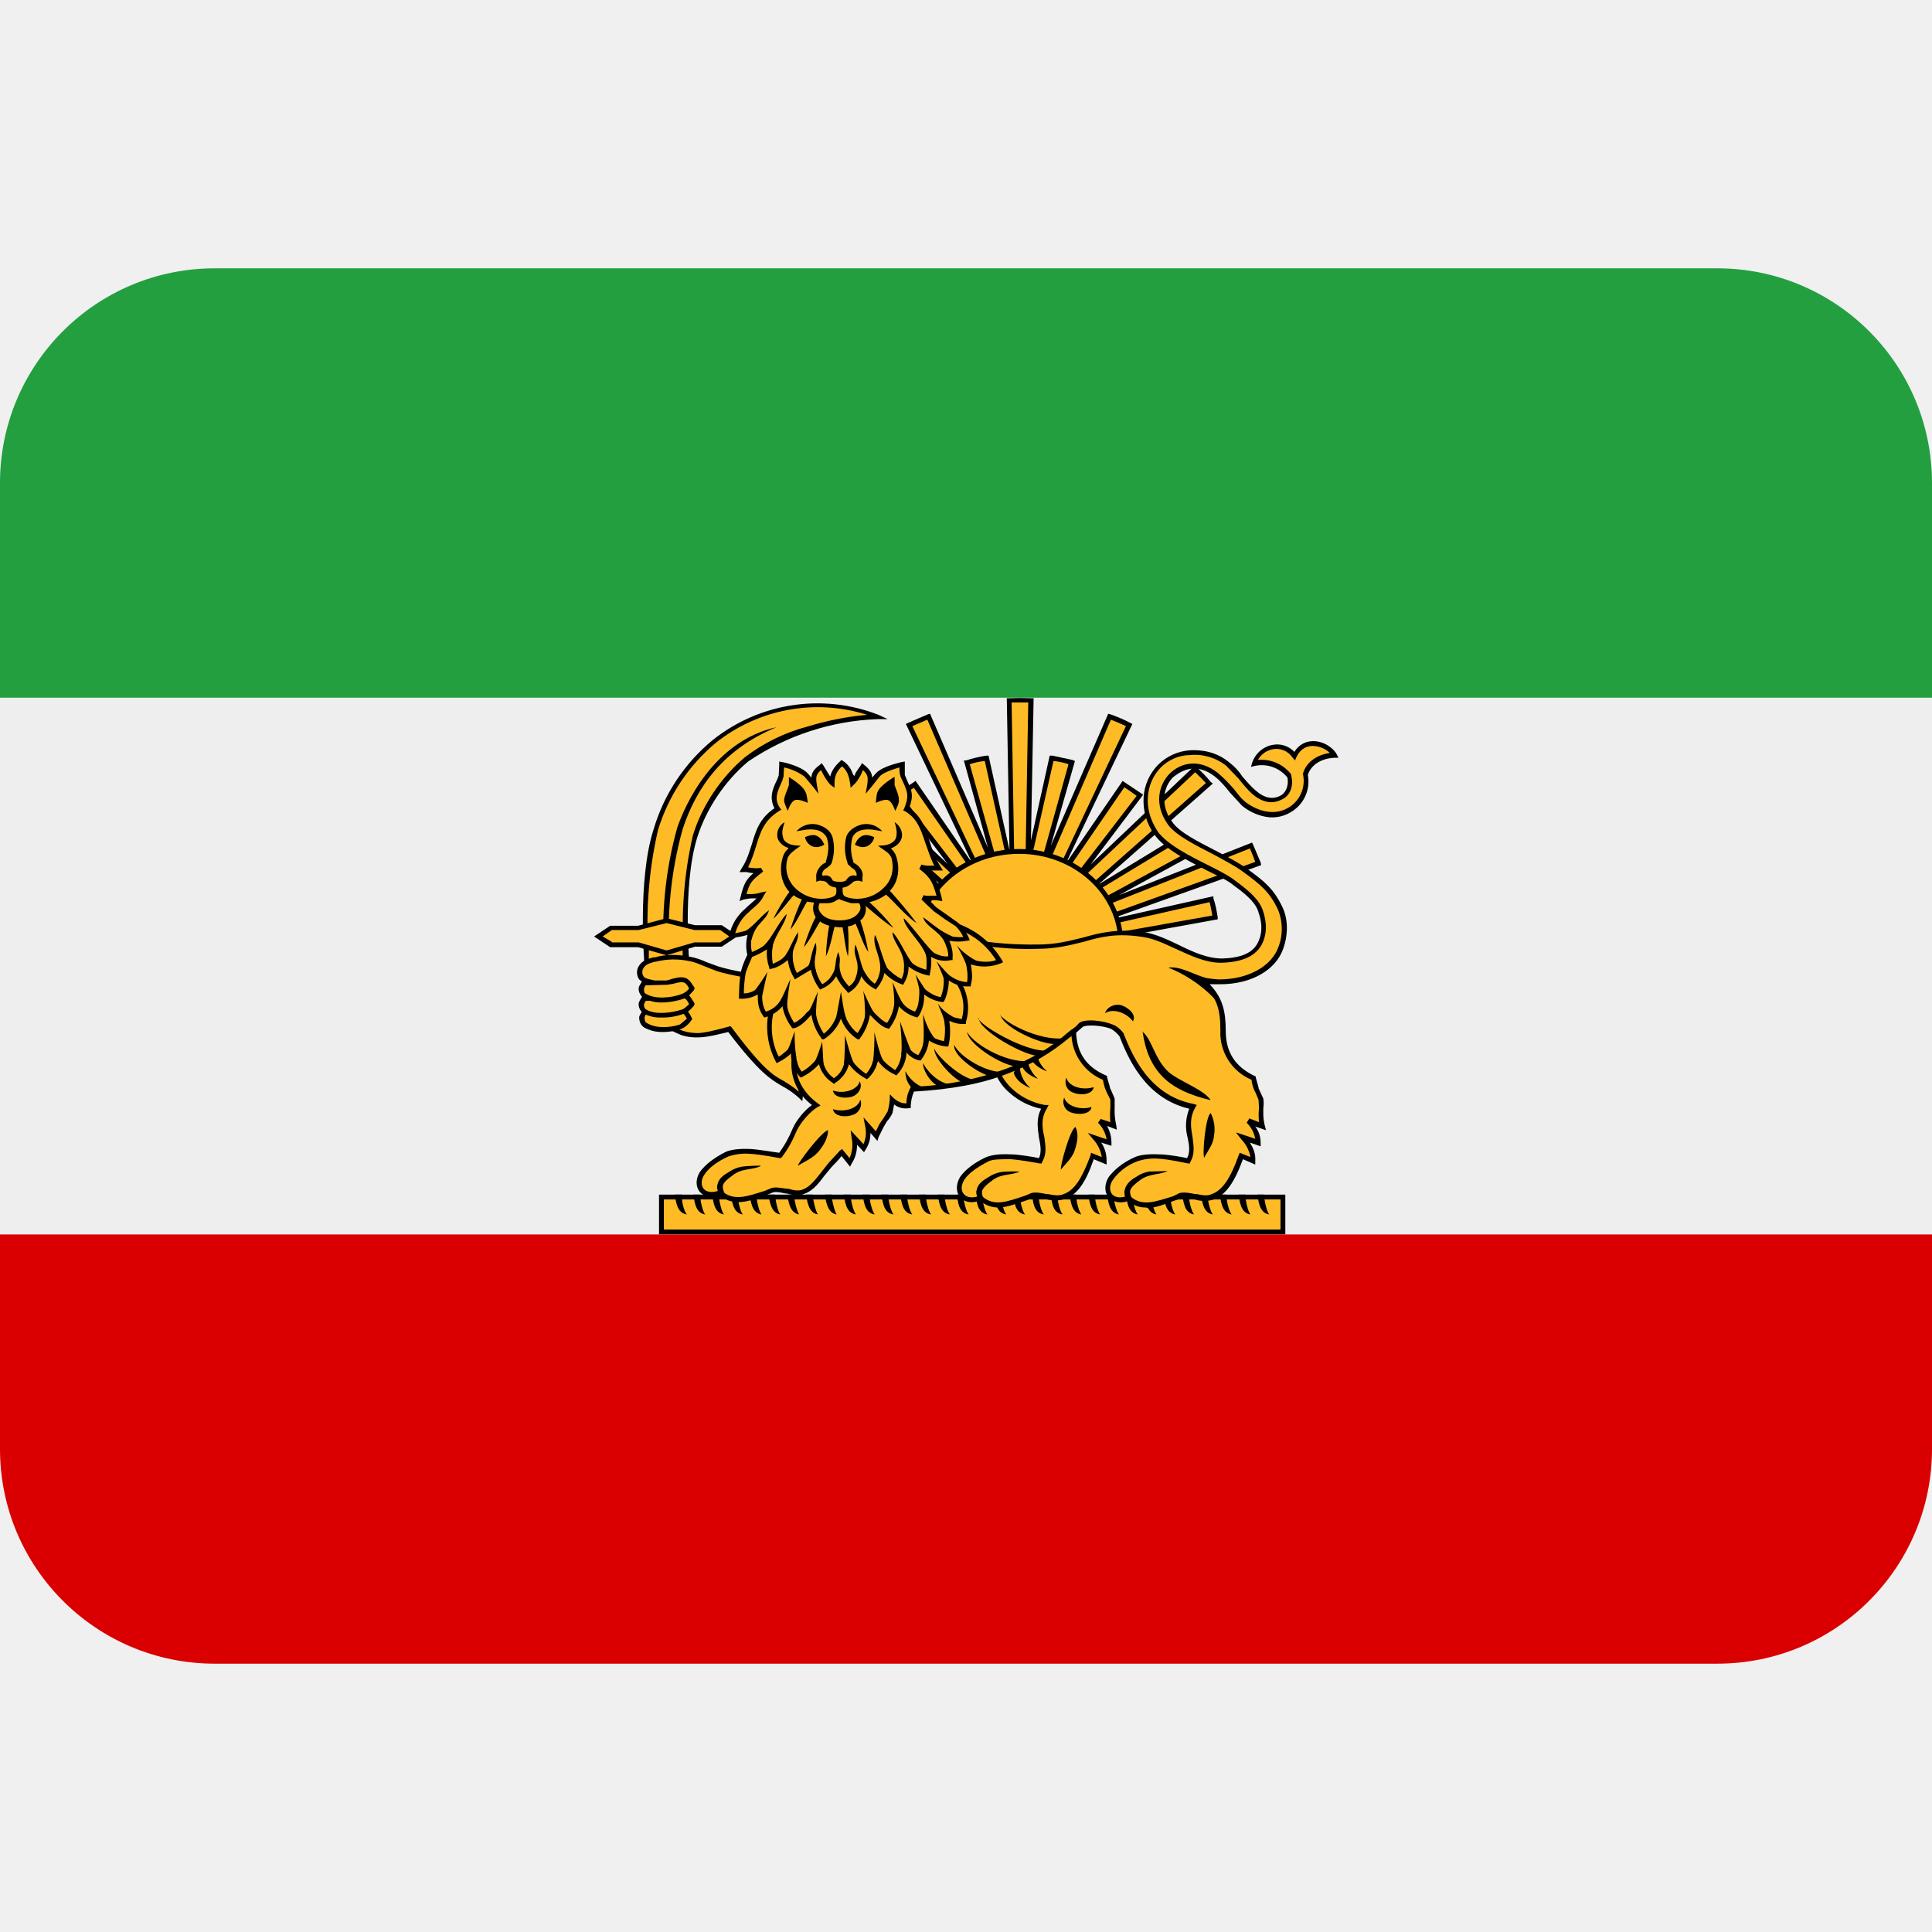
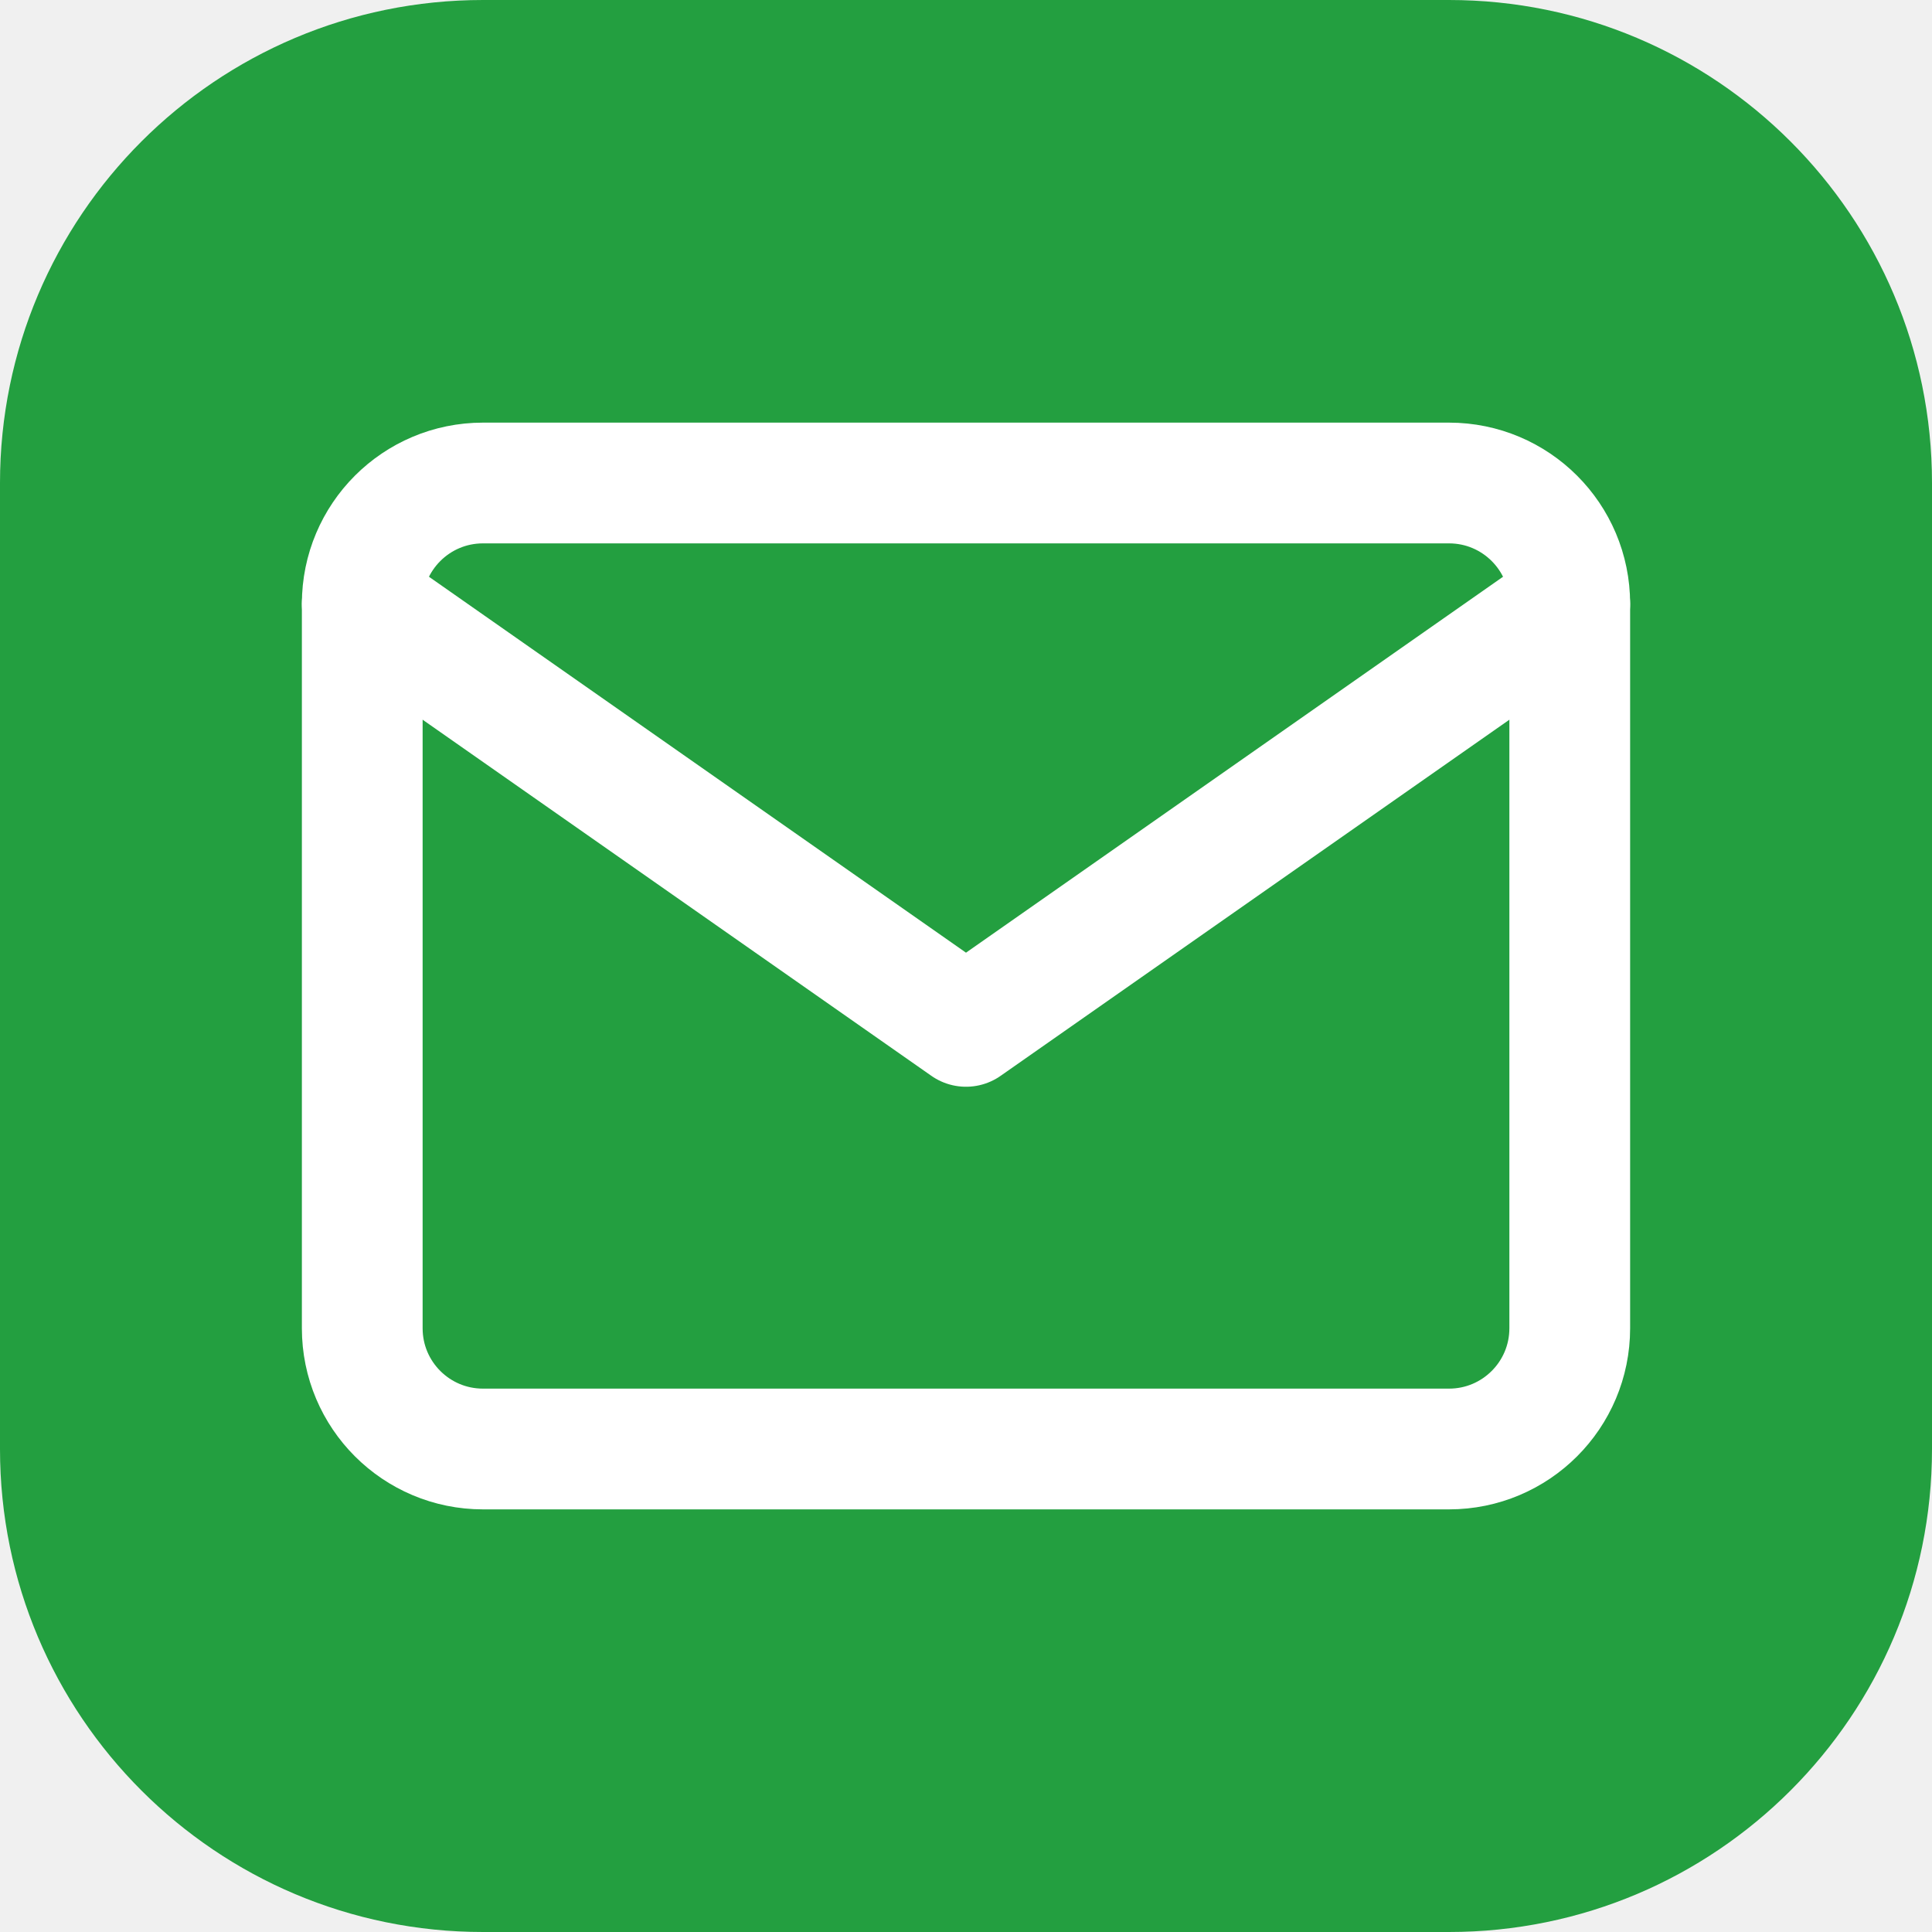
- <svg xmlns="http://www.w3.org/2000/svg" fill="none" viewBox="0 0 36 36">
-   <path fill="#DA0001" d="M0 27a4 4 0 0 0 4 4h28a4 4 0 0 0 4-4v-4H0v4Z" />
-   <path fill="#EEE" d="M0 13h36v10H0V13Z" />
-   <path fill="#239F40" d="M36 13V9a4 4 0 0 0-4-4H4a4 4 0 0 0-4 4v4h36Z" />
-   <path fill="#FFBB26" d="M12.05 17.98s-.14-1.56.17-2.52a3.4 3.4 0 0 1 1.09-1.65c.83-.7 2.13-.87 3.04-.46a4.6 4.6 0 0 0-2.44.8c-.44.36-.79.88-.96 1.43-.29.94-.14 2.44-.14 2.44l-.76-.04Z" />
-   <path fill="#000" d="m12.85 18.07-.84-.05V18c0-.02-.14-1.59.17-2.55a3.4 3.4 0 0 1 1.1-1.66 3.13 3.13 0 0 1 3.09-.47l.17.08h-.19a4.6 4.6 0 0 0-2.41.79c-.43.36-.78.88-.95 1.42-.28.91-.14 2.4-.14 2.42v.05Zm-.75-.13.66.04a7.44 7.44 0 0 1 .15-2.41c.17-.56.53-1.09.97-1.46a3.3 3.3 0 0 1 1.16-.57c.36-.11.75-.19 1.12-.22a3.05 3.05 0 0 0-2.82.52 3.4 3.4 0 0 0-1.08 1.63 7.75 7.75 0 0 0-.16 2.47Z" />
-   <path fill="#000" d="M12.62 15.42a7.1 7.1 0 0 0-.24 2.48h.1a7.18 7.18 0 0 1 .24-2.45c.26-.79.76-1.49 1.75-1.9-1.18.26-1.71 1.46-1.85 1.87Z" />
-   <path fill="#FFBB26" d="M12.05 17.4h.72V19h-.72v-1.6Z" />
-   <path fill="#000" d="M12.81 19.05h-.8v-1.7h.8v1.7Zm-.72-.1h.63v-1.51h-.63v1.52Z" />
-   <path fill="#FFBB26" d="M14.92 20.43c-.43-.4-.46-.1-1.33-1.26 0 0-.37.11-.57.12-.1 0-.2 0-.3-.04-.18-.06-.49-.26-.49-.26l-.08-.68s-.15-.03-.2-.1a.19.19 0 0 1 0-.2c.06-.08.15-.1.26-.13.2-.06.44-.06.65-.01.19.04.34.13.52.18.56.17 1.75.28 1.75.28l-.21 2.1Z" />
-   <path fill="#000" d="m14.95 20.52-.06-.06a1.54 1.54 0 0 0-.33-.23c-.2-.12-.41-.24-.99-1-.09.02-.38.1-.55.1a.93.93 0 0 1-.32-.04 2.75 2.75 0 0 1-.5-.27h-.01l-.08-.67c-.05-.02-.15-.05-.2-.1a.23.23 0 0 1 0-.26c.07-.1.16-.12.26-.15h.03c.2-.06.43-.06.67-.01.11.02.21.06.3.1l.22.08c.55.17 1.73.27 1.75.28h.04l-.23 2.23Zm-1.34-1.4.02.02c.58.78.78.9.97 1 .09.06.17.1.28.2l.2-1.97c-.22-.02-1.2-.12-1.71-.27l-.23-.09c-.1-.04-.18-.08-.29-.1a1.37 1.37 0 0 0-.63.01h-.02c-.1.03-.17.05-.21.12a.14.14 0 0 0 0 .15c.02.04.11.06.17.07l.03.01v.03l.08.66c.07.04.31.2.46.25.09.03.19.04.29.04.18-.01.55-.12.56-.12l.03-.01Z" />
-   <path fill="#FFBB26" d="M12 18.86h.43c.1-.02.19-.07.3-.03.06.03.12.15.12.15s-.1.12-.17.15c-.2.07-.47.08-.65-.02-.05-.03-.07-.1-.07-.15 0-.03.05-.1.05-.1Z" />
-   <path fill="#000" d="M12.35 19.23a.68.68 0 0 1-.34-.08c-.07-.04-.1-.12-.1-.19 0-.04.05-.1.06-.12l.01-.02h.03l.42-.01.09-.02a.35.35 0 0 1 .22 0c.08.03.14.15.15.18l.01.02-.02.02c0 .02-.1.13-.18.16a.99.99 0 0 1-.35.06Zm-.32-.32a.18.18 0 0 0-.02.05c0 .04.01.09.04.1.17.11.44.09.62.03l.13-.11c-.03-.05-.06-.1-.09-.1-.06-.03-.11-.02-.17 0l-.1.02h-.4Z" />
-   <path fill="#FFBB26" d="M12 18.6h.42c.1-.01.24-.09.35-.05.07.03.12.16.12.16s-.1.12-.16.14c-.2.07-.53.1-.71 0-.05-.03-.07-.09-.07-.14 0-.04.05-.1.05-.1Z" />
-   <path fill="#000" d="M12.33 18.96a.66.66 0 0 1-.33-.07.21.21 0 0 1-.1-.18c0-.05.05-.11.06-.13l.01-.02h.45l.1-.03c.09-.02.18-.05.27-.02.07.03.13.16.15.18v.03l-.01.02c-.01.01-.1.13-.19.15a1.1 1.1 0 0 1-.41.07Zm-.3-.3a.18.18 0 0 0-.03.05c0 .03 0 .08.04.1.16.1.46.07.67 0 .04-.01.1-.07.13-.1-.02-.05-.06-.1-.09-.11-.05-.03-.13 0-.2.01l-.12.03-.4.01Z" />
-   <path fill="#FFBB26" d="m12 18.32.42-.01c.1-.01.24-.08.35-.04.07.02.12.15.12.15s-.1.12-.16.15c-.2.07-.53.1-.71 0-.05-.03-.07-.1-.07-.15 0-.04.05-.1.05-.1Z" />
-   <path fill="#000" d="M12.33 18.68a.66.66 0 0 1-.33-.08.21.21 0 0 1-.1-.18c0-.05.05-.1.06-.13l.01-.02h.45a.7.7 0 0 0 .1-.03c.09-.02.18-.05.27-.01.07.03.13.15.15.17v.03l-.01.02c-.01.01-.1.13-.19.16-.12.04-.27.07-.41.07Zm-.3-.32a.18.18 0 0 0-.03.06c0 .04 0 .09.04.1.16.1.46.08.67 0a.3.3 0 0 0 .13-.1c-.02-.05-.06-.1-.09-.11-.05-.02-.13 0-.2.02l-.12.02-.4.01Z" />
-   <path fill="#FFBB26" d="M12.95 17.6h.48l.23-.15-.23-.16h-.48l-.53-.13-.53.13h-.5l-.24.16.23.15h.51l.53.15.53-.15Z" />
-   <path fill="#000" d="m12.42 17.8-.53-.15h-.52l-.3-.2.3-.2h.52l.53-.14.53.13h.5l.3.2-.3.2h-.5l-.53.16Zm-1.02-.24h.5l.52.15.52-.15h.48l.17-.11-.17-.12h-.48l-.52-.13-.52.13h-.5l-.17.12.17.1Z" />
-   <path fill="#FFBB26" d="M18.99 13.04h-.18l.05 3.24-.48-2.15-.37.07.62 2.2-1.33-3.05-.36.16 1.46 3.07-1.35-1.97-.31.2 1.3 1.7-2.32-2.18c-.1.08-.19.17-.27.27l2.47 2.18-1.96-1.19-.2.3 2.34 1.26.09-.14.04.04.19-.18.1-.06.2-.07.18-.04h.18l.18.04.2.08.1.05.2.18.04-.04.06.1-.04.02.1.23.05.21 2.67-.48a3.32 3.32 0 0 0-.07-.33l-2.61.59 3.48-1.26a4.19 4.19 0 0 0-.13-.34L20.19 17l2.02-1.1a2.6 2.6 0 0 0-.2-.3l-1.95 1.19 2.47-2.18c-.08-.1-.17-.18-.27-.27l-2.31 2.18 1.3-1.7-.32-.2-1.22 1.78-.03-.02 1.36-2.86-.36-.15-1.25 2.88-.02-.01.56-2.02a3.84 3.84 0 0 0-.37-.08l-.45 1.97.06-3.05H19Z" />
-   <path fill="#000" d="m19.94 17.62-.06-.21-.62.14.6-.22-.07-.14-.27.1.26-.13-.02-.05-.07-.06-.03.02.03-.02-.15-.14-.07-.05-.2-.07-.2-.05h-.16l-.13.04.07.24-.1-.24-.04.01-.13.05.1.23-.14-.21h-.02l-.07.05-.15.14.03.03-.04-.03-.06.06-.03-.03-.09.13-2.4-1.31.02-.04.2-.3.02-.03 1.57.95-2.13-1.88.03-.03.27-.28.03-.02 1.94 1.83-.98-1.3.03-.02.31-.2.04-.03 1.06 1.54-1.24-2.6.04-.02.37-.16.04-.01 1.08 2.5-.45-1.63H18c.12-.04.25-.07.38-.09h.04l.39 1.76-.05-2.83h.05a4.9 4.9 0 0 1 .4 0h.05l-.05 2.65.35-1.58h.05l.37.08.05.02-.45 1.58 1.07-2.46.04.01c.14.05.26.1.37.16l.04.02-1.24 2.6 1.06-1.54.04.03.3.2.04.03-.98 1.3 1.94-1.84.04.03c.09.08.18.17.26.27l.04.03-2.13 1.88 1.56-.95.03.03.2.3.02.04-1.43.78 2.48-.98.02.04.14.33.01.05-2.85 1.02 1.96-.44v.04c.04.11.06.23.08.35v.04l-2.75.5Zm.03-.23.03.13 2.59-.46a3.5 3.5 0 0 0-.05-.25l-2.57.58Zm-.1-.23.07.14 3.45-1.24a4.14 4.14 0 0 0-.1-.25l-3.36 1.33-.05.02Zm-.08-.08-.03.03.04-.02-.01-.01Zm.04-.1.07.11 2.25-1.22-.14-.22-2.18 1.32Zm-4-1.12 2.25 1.23.08-.12-2.19-1.32-.14.21Zm2.35 1.08.05.04.12-.11-2.63-2.48a4.5 4.5 0 0 0-.2.2l2.66 2.35Zm1.45-.07.13.11.05-.04 2.66-2.35a4.6 4.6 0 0 0-.2-.2l-2.64 2.48Zm-.2-.14.16.1.03.03 1.56-2.03a3.7 3.7 0 0 0-.23-.16l-1.22 1.78-.1-.06 1.35-2.86a4.8 4.8 0 0 0-.28-.12l-1.25 2.89-.1-.05.56-2.01a1.27 1.27 0 0 0-.28-.06l-.53 2.35.06-3.44h-.31l.06 3.56h.17l.14.03.2.07v-.02Zm-2.63-1.9 1.56 2.03.03-.03.1-.05-1.46-2.1-.23.14Zm1.76 1.9v.02l.14-.05-1.42-3.29-.28.12 1.53 3.22.03-.02Zm.2-.06v.02l.13-.04h.01l-.55-2.47c-.1.01-.19.03-.28.06l.68 2.44h.02Z" />
-   <path fill="#FFBB26" d="M18.99 15.86c-1.05 0-1.9.77-1.9 1.73s.85 1.74 1.9 1.74c1.04 0 1.9-.78 1.9-1.74s-.86-1.73-1.9-1.73Z" />
-   <path fill="#000" d="M18.99 19.37c-1.07 0-1.95-.8-1.95-1.78s.87-1.77 1.95-1.77c1.07 0 1.94.8 1.94 1.77 0 .98-.87 1.78-1.94 1.78Zm0-3.46c-1.03 0-1.86.76-1.86 1.68 0 .93.83 1.7 1.86 1.7 1.02 0 1.85-.77 1.85-1.7 0-.93-.83-1.68-1.85-1.68Z" />
-   <path fill="#FFBB26" d="M12.33 22.96H23.9v-.66H12.33v.66Z" />
-   <path fill="#000" d="M23.95 23H12.28v-.74h11.67V23Zm-11.58-.09h11.49v-.56H12.37v.56Z" />
-   <path fill="#000" d="M12.7 22.25c0 .12.04.32.1.38-.2-.03-.2-.26-.23-.37h.12Zm.34 0c.01.12.05.32.1.38-.19-.03-.2-.26-.22-.37h.12Zm.35 0c.01.12.05.32.1.38-.19-.03-.2-.26-.22-.37h.12Zm.35 0c.01.12.05.32.1.38-.19-.03-.2-.26-.22-.37h.12Zm.35 0c.01.12.05.32.1.38-.19-.03-.2-.26-.22-.37h.12Zm.35 0c.01.12.05.32.1.38-.18-.03-.2-.26-.22-.37h.12Zm.35 0c.01.12.06.32.1.38-.18-.03-.2-.26-.22-.37h.12Zm.35 0c.01.12.06.32.1.38-.18-.03-.2-.26-.22-.37h.12Zm.35 0c.01.12.06.32.1.38-.18-.03-.2-.26-.22-.37h.13Zm.36 0c0 .12.05.32.1.38-.2-.03-.2-.26-.23-.37h.13Zm.35 0c0 .12.05.32.1.38-.2-.03-.2-.26-.23-.37h.13Zm.35 0c0 .12.05.32.1.38-.2-.03-.2-.26-.23-.37h.13Zm.35 0c0 .12.05.32.1.38-.2-.03-.2-.26-.23-.37h.13Zm.35 0c0 .12.05.32.1.38-.2-.03-.2-.26-.23-.37h.13Zm.35 0c0 .12.05.32.1.38-.2-.03-.2-.26-.23-.37h.13Zm.35 0c0 .12.05.32.1.38-.2-.03-.2-.26-.22-.37h.12Zm.35 0c0 .12.05.32.1.38-.2-.03-.2-.26-.22-.37h.12Zm.35 0c0 .12.05.32.1.38-.2-.03-.2-.26-.22-.37h.12Zm.35 0c0 .12.05.32.1.38-.2-.03-.2-.26-.22-.37H19Zm.35 0c0 .12.05.32.1.38-.2-.03-.2-.26-.22-.37h.12Zm.35 0c0 .12.05.32.1.38-.2-.03-.2-.26-.22-.37h.12Zm.35 0c0 .12.05.32.1.38-.19-.03-.2-.26-.22-.37h.12Zm.35 0c0 .12.05.32.1.38-.19-.03-.2-.26-.22-.37h.12Zm.35 0c0 .12.05.32.1.38-.19-.03-.2-.26-.22-.37h.12Zm.35 0c0 .12.05.32.1.38-.19-.03-.2-.26-.22-.37h.12Zm.35 0c0 .12.05.32.1.38-.19-.03-.2-.26-.22-.37h.12Zm.35 0c0 .12.05.32.1.38-.19-.03-.2-.26-.22-.37h.12Zm.35 0c0 .12.05.32.1.38-.19-.03-.2-.26-.22-.37h.12Zm.35 0c0 .12.05.32.1.38-.19-.03-.2-.26-.22-.37h.12Zm.35 0c0 .12.05.32.1.38-.19-.03-.2-.26-.22-.37h.12Zm.35 0c.01.12.05.32.1.38-.19-.03-.2-.26-.22-.37h.12Zm.35 0c.01.12.05.32.1.38-.19-.03-.2-.26-.22-.37h.12Z" />
-   <path fill="#FFBB26" d="M19.47 20.63c-.23.37.08.71-.09 1 0 0-.36-.07-.55-.07a1.02 1.02 0 0 0-.43.04c-.2.1-.37.22-.46.36-.17.25.03.49.33.36.27.25.58.1.96-.04.08-.03.2 0 .3.02.1.02.2.04.3 0 .23-.09.38-.35.53-.76l.22.1a.64.64 0 0 0-.18-.44l.27.09c0-.18-.09-.3-.17-.4l.25.1s-.02-.1-.02-.23c0-.1.01-.22 0-.28-.03-.1-.07-.14-.1-.21l-.04-.18c-.77-.34-.6-1.14-.47-1.48l-1.47 1.02c-.3.19.12.88.82 1Z" />
-   <path fill="#000" d="M18.6 22.5a.5.5 0 0 1-.34-.13c-.15.06-.29.03-.37-.06-.08-.1-.08-.24 0-.38.1-.14.27-.27.49-.37.1-.04.24-.06.45-.05.16 0 .44.05.53.07.05-.11.03-.24 0-.38-.02-.16-.06-.35.04-.54a1.27 1.27 0 0 1-.58-.29.9.9 0 0 1-.3-.46c-.03-.14.01-.26.11-.32l1.6-1.1-.06.14c-.04.09-.15.39-.11.71.04.33.22.56.55.7l.02.01v.03l.05.17c0 .03.02.05.03.08l.06.14v.17a1.2 1.2 0 0 0 .03.33l.01.08-.18-.07c.04.08.08.18.08.31v.06l-.19-.06c.06.09.1.2.1.34v.07l-.24-.1c-.15.44-.31.66-.53.74a.6.6 0 0 1-.37 0c-.08-.02-.17-.04-.23-.02a9.6 9.6 0 0 0-.13.05c-.19.06-.36.13-.52.13Zm-.32-.23.02.02c.22.2.47.1.8-.01a29 29 0 0 1 .12-.05c.08-.02.19 0 .28.02h.03c.1.02.2.04.29 0 .2-.07.34-.29.5-.72l.01-.05.2.08a.63.63 0 0 0-.16-.33l-.1-.12.35.12a.57.57 0 0 0-.16-.31l.05-.07.18.06a1.4 1.4 0 0 1 0-.27v-.15l-.06-.12-.04-.09a1.67 1.67 0 0 1-.04-.16.95.95 0 0 1-.58-.77 1.5 1.5 0 0 1 .07-.62l-1.36.93c-.09.06-.08.16-.07.23.06.28.4.62.86.7h.07l-.03.06c-.12.19-.09.37-.05.54.02.15.05.31-.04.46l-.01.03h-.03s-.37-.07-.55-.08c-.2 0-.33 0-.41.04-.2.1-.37.22-.45.34-.06.1-.07.2-.01.27.06.07.17.08.3.03l.02-.01Z" />
-   <path fill="#000" d="M19.5 19.96c-.1-.04-.26-.12-.3-.27l.12-.24c-.05.27.12.46.18.5Zm-.17.14c-.1-.04-.26-.12-.3-.27l.12-.24c-.05.27.13.46.18.5Zm-.14.17c-.1-.04-.26-.13-.3-.28l.12-.23c-.05.26.12.46.18.5ZM19 21.83s-.22-.01-.35.01a.6.6 0 0 0-.24.1c-.09.05-.19.12-.21.23-.02.05 0 .1.01.14l.02.07.1-.04-.02-.05a.21.21 0 0 1-.01-.1c.02-.06.1-.13.17-.18.18-.15.36-.1.53-.18Zm.77-.04c.08-.1.22-.22.26-.37.05-.15.07-.3.01-.42-.1.04-.3.76-.27.8Zm.57-1.16c-.03.15-.27.14-.38.1a.21.21 0 0 1-.13-.28c.04.16.3.24.5.18Zm.04-.37c-.03.15-.27.15-.38.1a.21.21 0 0 1-.13-.28c.04.17.3.24.5.18Z" />
-   <path fill="#FFBB26" d="M24.02 14.46c.05.2-.04.35-.16.4-.18.09-.34.03-.49-.1-.2-.16-.32-.38-.5-.52a.99.99 0 0 0-.7-.22.88.88 0 0 0-.57.25c-.3.3-.37.82-.06 1.25.28.4 1.15.7 1.47.94.3.22.43.36.48.52a.8.8 0 0 1 0 .57c-.11.24-.36.34-.74.35-.5 0-.96-.41-1.44-.48-.9-.14-1.15.21-1.98.22-1.65.02-2.33-.48-2.33-.48l-1.79 2.07c-.54.2-.57.96 0 1.37-.16.09-.32.29-.4.45-.09.2-.16.33-.27.48 0 0-.37-.06-.55-.07-.13 0-.33 0-.44.05-.2.09-.37.21-.46.35-.17.26.03.5.33.37.27.24.58.09.97-.05a.6.6 0 0 1 .29.03c.1.02.21.03.3 0 .23-.1.33-.33.49-.5l.22-.23.14.18c.1-.15.1-.3.08-.46l.19.2c.1-.15.09-.3.06-.43l.18.2s.02-.09.1-.2c.04-.08.13-.19.14-.25.03-.1.04-.23.04-.23.1.1.18.14.3.12.03-.18.04-.24.09-.31a5.73 5.73 0 0 0 1.77-.34c.4-.16.78-.37 1.12-.65.08-.08.16-.12.24-.2.08-.08.41-.04.58.02a.6.6 0 0 1 .18.16c.14.34.46 1.16 1.33 1.34-.22.37.09.71-.08 1 0 0-.36-.07-.55-.07-.13-.01-.32 0-.43.04-.2.1-.38.22-.47.36-.16.25.04.5.33.37.27.24.58.08.97-.05.08-.03.2 0 .29.02.1.02.21.04.31 0 .23-.09.38-.34.53-.76l.22.1a.64.64 0 0 0-.18-.44l.27.1a.6.6 0 0 0-.18-.41l.26.1-.03-.23c0-.1.02-.22 0-.28-.03-.1-.07-.14-.1-.21a1.67 1.67 0 0 1-.03-.18.9.9 0 0 1-.57-.88c0-.42-.08-.66-.37-.91.1-.02.2 0 .3 0 .55 0 1-.26 1.14-.64.1-.25.1-.54-.02-.76a1.78 1.78 0 0 0-.64-.68c-.36-.27-1.19-.57-1.4-.88-.25-.34-.18-.68.02-.88.2-.2.5-.29.85-.02.2.16.33.4.5.53.2.17.54.3.83.13.31-.18.35-.44.32-.67.05-.18.23-.34.54-.36-.1-.18-.55-.37-.74.02-.23-.31-.67-.16-.76.14.24-.05.49.02.66.24Z" />
-   <path fill="#000" d="M21.36 22.5a.5.5 0 0 1-.34-.12c-.14.05-.28.02-.36-.07-.09-.1-.08-.25 0-.38.1-.13.26-.27.49-.37.09-.04.24-.06.45-.05.16 0 .43.05.52.07.06-.11.04-.24.01-.38a.85.85 0 0 1 .03-.54c-.85-.2-1.16-1-1.3-1.35a.54.54 0 0 0-.16-.14c-.18-.07-.48-.08-.53-.03l-.15.13-.1.07c-.32.27-.7.5-1.13.66-.5.2-1.08.3-1.76.34a.76.76 0 0 0-.06.27v.04h-.04a.35.35 0 0 1-.27-.07l-.03.16c-.02.04-.05.1-.1.15l-.06.1-.1.2-.02.07-.13-.15c0 .1-.02.2-.09.31l-.03.05-.13-.14c0 .1-.02.23-.1.35l-.03.06-.16-.2c-.04.06-.13.15-.18.2l-.14.17c-.1.13-.2.27-.36.33-.1.05-.23.03-.33 0h-.03c-.09-.02-.18-.04-.24-.02l-.12.05c-.33.12-.62.22-.87 0-.15.06-.29.03-.37-.06-.08-.1-.08-.24 0-.37.1-.14.27-.27.49-.38.1-.04.25-.06.46-.05.16.01.44.06.53.07.1-.14.17-.26.25-.45.07-.16.22-.34.36-.44a.94.94 0 0 1-.38-.84c.04-.26.2-.46.43-.56L17 17.1l.04.03s.17.13.53.25c.34.1.92.23 1.76.22.36 0 .6-.07.85-.13.32-.09.63-.17 1.15-.1.22.04.43.14.64.24.26.13.53.25.8.25.37-.01.59-.11.68-.32.09-.2.05-.4 0-.54-.04-.15-.18-.3-.46-.5-.1-.09-.3-.18-.5-.28-.37-.19-.79-.4-.98-.67a1.07 1.07 0 0 1-.2-.7.95.95 0 0 1 .27-.6.93.93 0 0 1 .6-.27c.2-.01.48.02.73.23a1 1 0 0 1 .24.26c.08.09.16.19.26.27.15.13.3.16.44.09.09-.04.17-.16.14-.34a.61.61 0 0 0-.6-.22l-.08.02.02-.07a.5.5 0 0 1 .38-.34c.16-.03.3.02.41.13a.4.4 0 0 1 .34-.2h.01c.2 0 .38.13.44.25l.03.06h-.07c-.25.01-.44.13-.5.32a.66.66 0 0 1-.33.7.66.66 0 0 1-.5.07.96.96 0 0 1-.4-.2l-.22-.24c-.08-.1-.16-.2-.27-.29-.4-.32-.7-.07-.8.01-.23.25-.18.6-.01.82.12.19.48.37.81.54.23.12.44.23.59.34.32.23.49.37.65.7.11.22.12.51.02.79-.14.4-.6.66-1.17.66h-.2c.24.25.3.5.3.87 0 .4.18.67.54.84l.02.01v.02l.05.18c0 .03.02.05.03.08l.06.13a.6.6 0 0 1 0 .18v.1c0 .14.03.23.03.23l.02.08-.2-.07c.06.08.1.18.1.3v.07l-.2-.07c.06.1.11.2.1.35v.06l-.23-.1c-.16.44-.32.66-.54.75a.6.6 0 0 1-.36 0c-.09-.02-.18-.04-.24-.02l-.13.04c-.19.07-.36.14-.52.14Zm-.32-.23.02.02c.22.2.47.1.8 0l.12-.06c.09-.02.2 0 .29.02h.03c.1.02.2.04.28 0 .2-.07.35-.3.5-.72l.02-.05.2.08a.64.64 0 0 0-.17-.33l-.1-.13.36.12a.57.57 0 0 0-.16-.3l.05-.08.18.07a1.24 1.24 0 0 1 0-.27l-.01-.15-.05-.12a.64.64 0 0 1-.08-.25.95.95 0 0 1-.58-.92c0-.39-.06-.62-.35-.87l-.07-.07.1-.01h.3c.53 0 .97-.24 1.1-.6a.94.94 0 0 0-.02-.73c-.15-.3-.3-.43-.63-.67-.13-.1-.34-.21-.56-.33-.35-.18-.71-.36-.85-.56-.26-.37-.17-.73.03-.94.2-.2.54-.3.9-.02.12.1.21.2.3.3.07.09.13.17.2.23.21.17.53.28.8.13a.58.58 0 0 0 .29-.63v-.02c.06-.2.24-.34.5-.38a.47.47 0 0 0-.32-.13c-.1 0-.22.04-.3.2l-.03.07-.05-.06a.36.36 0 0 0-.36-.15.4.4 0 0 0-.28.2.7.7 0 0 1 .62.27v.02c.05.2-.02.38-.18.45-.18.09-.36.05-.54-.1-.1-.09-.18-.19-.26-.29l-.23-.24a.94.94 0 0 0-.68-.2c-.2 0-.4.09-.54.23a.86.86 0 0 0-.24.54c-.02.23.05.45.18.65.18.25.6.46.96.64.2.1.39.2.5.29.3.22.44.37.5.54.05.15.1.37 0 .6-.11.25-.37.37-.78.38-.28 0-.56-.13-.82-.25-.22-.1-.42-.2-.63-.23-.5-.08-.8 0-1.11.09-.25.06-.5.13-.86.13a5.8 5.8 0 0 1-1.8-.23c-.29-.1-.45-.19-.52-.23l-1.77 2.05h-.01a.58.58 0 0 0-.39.49c-.04.3.12.6.4.8l.05.04-.06.03c-.14.09-.3.27-.38.43-.09.21-.16.34-.28.5l-.02.02h-.02s-.36-.07-.55-.08a1 1 0 0 0-.41.05c-.2.09-.36.21-.44.33-.07.1-.07.2-.02.27.06.07.17.08.3.03h.02l.02.01c.22.2.48.1.8 0l.12-.05c.08-.03.2 0 .29.01h.03c.09.03.2.05.28.01.14-.06.22-.18.32-.3l.14-.18.22-.24.04-.03.14.17a.6.6 0 0 0 .04-.37l-.02-.15.24.26a.54.54 0 0 0 .03-.34l-.03-.16.23.26.07-.14.07-.1.08-.13c.03-.1.04-.22.04-.22v-.1l.07.07c.08.07.15.1.24.1a.6.6 0 0 1 .08-.3l.01-.01H17a5.65 5.65 0 0 0 1.76-.34c.42-.16.8-.37 1.1-.64l.1-.08c.05-.03.1-.07.14-.12.1-.1.47-.05.63.02.1.03.2.15.2.16h.01v.02c.14.34.45 1.14 1.3 1.3l.06.02-.03.05c-.11.2-.08.37-.05.54.02.16.05.32-.04.47l-.01.03h-.03s-.36-.08-.55-.09a1 1 0 0 0-.4.05.98.98 0 0 0-.45.34c-.07.1-.07.2-.02.27.06.07.17.08.3.03l.02-.01Z" />
-   <path fill="#000" d="M21.77 18.03c.2-.03.42.1.63.17.13.05.24.03.29.06l-.2.03.24.43a2.47 2.47 0 0 0-.96-.69Zm-.48 1.19c.05.36.17.64.38.85.2.2.5.34.89.43-.13-.2-.58-.35-.78-.52-.27-.24-.32-.64-.5-.76Zm1.15 2.35c.06-.12.17-.25.18-.4a.68.68 0 0 0-.06-.43c-.1.06-.16.8-.12.83Zm-1.33-2.54c.08-.13-.11-.27-.22-.3-.1-.03-.26.02-.3.15.15-.1.4-.01.52.15Zm-2.47-.12c.07.27.9.61 1.06.53l.23-.13c-.3.15-1.07-.14-1.3-.4Zm-.4.06c-.02.22.9.74 1.13.7l.24-.12c-.32.16-1.37-.44-1.38-.58Zm-.22.26c.04.27.79.7.96.63l.26-.1c-.4.09-1.07-.27-1.22-.53Zm-.24.25c-.02.2.47.54.7.58l.26-.09c-.33.05-.86-.28-.96-.5Zm-.37.06c-.02.17.39.62.57.64l.27-.06c-.26.07-.8-.45-.84-.58Zm-.21.27c-.01.1.11.35.3.44l.27-.03c-.35-.03-.54-.35-.57-.41Zm-.33.15c0 .1.03.26.17.35l.28-.01a.66.66 0 0 1-.45-.34Zm-1.35.36c.02.15.27.15.37.11.1-.04.19-.16.13-.28-.04.16-.3.24-.5.17Zm0 .35c.03.15.27.15.38.1.1-.03.18-.16.13-.28-.04.17-.3.24-.5.18Zm-.65 1.05c.11-.07.28-.14.38-.26.1-.12.18-.26.18-.4-.11.01-.58.63-.56.66Zm6.9.1-.36.01a.6.6 0 0 0-.24.1c-.09.05-.19.13-.21.24-.02.04 0 .1 0 .13l.03.07.1-.04-.02-.05a.21.21 0 0 1-.01-.1c.02-.06.09-.12.17-.18.18-.14.36-.1.53-.18Zm-7.6-.1s-.22 0-.35.02a.6.6 0 0 0-.24.1c-.09.05-.19.12-.21.23-.02.05 0 .1.01.14l.02.07.1-.04-.02-.06a.21.21 0 0 1-.01-.09c.02-.07.1-.13.17-.18.18-.15.36-.1.53-.18Z" />
-   <path fill="#FFBB26" d="m17.24 18.34-.13.07c-.93.32-1.65.31-2.58 0l-.14.34c-.1.38-.04.72.1 1 .09-.04.18-.12.27-.2.04.13.02.32.17.47a.97.97 0 0 0 .35-.3c.03.19.1.33.26.43a.6.6 0 0 0 .26-.42c.06.08.17.24.34.33.16-.16.15-.25.2-.4a.7.7 0 0 0 .35.33c.16-.16.14-.35.18-.48.07.1.17.18.27.2a.7.7 0 0 0 .13-.4c.14.1.27.13.36.14a1.2 1.2 0 0 0 0-.5c.14.04.16.08.33.08a.96.96 0 0 0-.4-1.05l-.32.36Z" />
-   <path fill="#000" d="m15.54 20.2-.02-.02a.59.59 0 0 1-.26-.35 1 1 0 0 1-.3.23l-.03.02-.03-.02a.63.63 0 0 1-.16-.38v-.05a.9.9 0 0 1-.23.16l-.04.02-.02-.04a1.4 1.4 0 0 1-.1-1.03l.15-.39.04.01c.48.17.89.24 1.28.24.4 0 .8-.07 1.27-.23l.12-.07.34-.38.03.02c.38.29.54.7.42 1.1v.04h-.04a.52.52 0 0 1-.25-.05l-.02-.01c.02.16.02.29-.01.44l-.01.04h-.04a.75.75 0 0 1-.32-.11.73.73 0 0 1-.14.35l-.01.02h-.03a.43.43 0 0 1-.24-.15v.03a.63.63 0 0 1-.17.38l-.02.02-.03-.02a.77.77 0 0 1-.31-.25c-.03.1-.06.2-.18.32l-.03.02-.03-.02a.93.93 0 0 1-.3-.26.59.59 0 0 1-.26.35l-.02.02Zm-.23-.59.01.1c.03.18.1.3.22.38.12-.08.19-.2.21-.37l.02-.1.07.09a1 1 0 0 0 .3.3c.09-.11.11-.18.14-.28l.02-.09.04-.1.04.1c.07.13.15.2.3.3.08-.1.1-.2.12-.3 0-.06.02-.1.03-.14l.03-.09.05.08a.4.4 0 0 0 .2.17c.07-.1.11-.23.11-.35v-.09l.07.05a.7.7 0 0 0 .3.13c.03-.17.02-.3 0-.44l-.02-.07.07.02.1.04.18.04c.1-.35-.04-.7-.36-.95l-.29.33-.15.08c-.9.32-1.63.32-2.57.01l-.11.3c-.1.33-.07.65.07.93.07-.04.13-.1.2-.16l.07-.06.02.06.03.14c.02.1.03.2.11.3a.93.93 0 0 0 .3-.27l.07-.09Z" />
-   <path fill="#000" d="m17.9 19.02-.22-.01-.07.13c0-.18-.11-.34-.13-.44.05.1.2.22.42.32Zm-.42.4-.18-.08-.1.13c.03-.18 0-.47 0-.57.03.1.12.38.28.51Zm-.49.2-.1-.07-.1.12c.03-.18-.01-.54-.02-.64.04.11.16.46.22.58Zm-.53.15-.1-.07-.1.13c.03-.18.04-.5.03-.6.03.1.1.42.17.54Zm-.54.06-.11-.07-.09.13c.02-.18.03-.5.02-.6.04.1.11.42.18.54Zm-.77.02.1-.07.1.13-.03-.5c-.03.1-.1.32-.17.44Zm-.52-.2.11-.06.1.12c-.03-.18-.04-.4-.03-.5-.04.1-.1.32-.18.44Z" />
-   <path fill="#FFBB26" d="M14.27 17.27s-.34.55-.41.83c-.05.18-.04.47-.04.47a.5.5 0 0 0 .33-.13c.01.15 0 .31.1.47a.6.6 0 0 0 .37-.29c0 .2.04.31.16.5.15-.05.26-.2.38-.3 0 .13.04.3.18.5.18-.1.28-.33.33-.46.04.12.14.36.33.46.14-.2.17-.37.18-.5.1.1.22.25.37.3.12-.19.16-.3.17-.5.1.2.24.25.36.29.1-.16.09-.32.1-.47.1.1.26.18.37.2.03-.03.11-.3.07-.47.13.1.24.18.44.17a1 1 0 0 0-.03-.44c.2.07.44.1.6.02-.38-.65-.98-.75-1.64-.86-.74.62-1.64.73-2.72.2Z" />
-   <path fill="#000" d="m16.01 19.37-.04-.01a.77.77 0 0 1-.3-.38.8.8 0 0 1-.31.38l-.04.01-.02-.03a1 1 0 0 1-.18-.43l-.02.02c-.09.1-.19.2-.3.23h-.04l-.01-.02a.92.92 0 0 1-.17-.39.65.65 0 0 1-.3.2l-.04.01-.02-.03c-.1-.14-.1-.27-.1-.4a.59.59 0 0 1-.3.08h-.05v-.04c0-.01 0-.3.04-.48.07-.29.4-.82.42-.85l.02-.03.04.02a2.8 2.8 0 0 0 1.46.32 2.2 2.2 0 0 0 1.21-.53l.02-.01H17c.66.11 1.27.22 1.67.88l.02.04-.04.02a.82.82 0 0 1-.56.02c.02.12.04.25 0 .38v.03h-.03a.6.6 0 0 1-.38-.11c0 .16-.06.36-.1.4h-.03a.69.69 0 0 1-.33-.14.7.7 0 0 1-.1.4l-.03.03-.03-.01a.66.66 0 0 1-.31-.2.92.92 0 0 1-.17.4l-.01.02-.04-.01c-.11-.03-.21-.14-.3-.23a.7.7 0 0 1-.02-.02 1 1 0 0 1-.18.43l-.02.03Zm-.35-.65.05.12c.07.2.17.34.27.41.1-.15.15-.29.15-.44v-.1l.08.07.09.1c.07.07.15.15.23.18a.8.8 0 0 0 .14-.44v-.15l.08.13c.1.16.21.22.3.25.07-.1.07-.21.08-.33v-.09l.01-.09.07.07c.1.09.23.16.32.17a.82.82 0 0 0 .05-.4l-.04-.12.1.08c.14.1.23.15.38.16.02-.13 0-.26-.03-.39l-.02-.08.07.03c.2.07.39.08.52.03-.37-.58-.94-.68-1.56-.78-.38.3-.8.49-1.24.53-.46.04-.95-.07-1.47-.31a3.9 3.9 0 0 0-.39.78c-.03.13-.04.32-.04.4.09 0 .18-.03.26-.1l.07-.07v.1l.01.08c0 .12.01.23.07.33.1-.03.21-.09.3-.25l.08-.13.01.15c0 .18.04.28.14.44a.67.67 0 0 0 .23-.19l.1-.09.07-.07v.1c0 .15.05.29.15.45.07-.05.2-.17.27-.42l.04-.12Z" />
-   <path fill="#000" d="m18.21 17.96-.13-.01-.02.15a3.97 3.97 0 0 0-.24-.5c.06.1.34.33.54.36h-.15Zm-.4.32-.18-.1.02.23a4.31 4.31 0 0 0-.2-.5c.07.08.24.29.36.37Zm-.46.3-.15-.12-.02.23a4.17 4.17 0 0 0-.12-.53c.07.1.2.33.3.43Zm-.5.17-.11-.05-.07.13c0-.18-.02-.43-.04-.53.05.1.14.34.23.45Zm-1.08.23-.1-.07-.1.11.1-.54c.02.11.05.38.1.5Zm.54-.07-.11-.05-.08.13c0-.18-.01-.44-.04-.53.05.1.15.34.23.45Zm-1.3.03.12-.05.07.13c0-.18.02-.44.04-.54-.05.1-.14.35-.23.46Zm-.54-.18.12-.05.07.13c0-.18.05-.5.07-.6-.05.1-.17.41-.26.52Zm-.45-.25.12-.04.05.14.11-.5c-.06.1-.19.3-.28.4Z" />
-   <path fill="#FFBB26" d="M17.2 16.72c.12.04.16 0 .3.02-.07-.3-.1-.4-.34-.59.18.05.21 0 .33.02-.26-.43-.22-.87-.6-1.1.12-.29.04-.35-.07-.61-.02-.07-.01-.22-.01-.22s-.33.07-.45.2l-.16.19c.03-.17.01-.24-.13-.34-.06.07-.12.23-.2.3-.01-.15-.05-.28-.18-.38a.5.5 0 0 0-.19.37c-.07-.06-.14-.22-.2-.3-.13.11-.15.18-.12.35l-.16-.19c-.12-.13-.45-.2-.45-.2l-.01.22c-.04.16-.23.36-.07.61-.47.3-.37.7-.62 1.13.11 0 .13.05.32 0-.25.2-.27.24-.34.52.09-.03.17 0 .34-.05-.06.13-.19.22-.26.28a.84.84 0 0 0-.3.48c.12 0 .24-.04.36-.07a.73.73 0 0 0-.02.44c.18-.06.26-.13.38-.2a.93.93 0 0 0 .02.4c.12-.02.23-.1.35-.21 0 .17.05.29.1.4.12-.07.22-.13.31-.2.04.12.04.22.17.4.2-.09.23-.2.3-.3.03.1.08.2.22.35.18-.12.17-.24.22-.36.04.08.13.24.27.3.1-.1.12-.25.15-.34.1.1.2.2.36.25a.66.66 0 0 0 .07-.38c.14.14.27.18.4.22a.9.9 0 0 0 0-.4c.14.1.28.15.42.12 0-.14-.04-.25-.08-.37.14.02.27.04.38 0 0 0-.07-.16-.17-.25-.12-.1-.29-.18-.41-.3l-.23-.2Z" />
-   <path fill="#000" d="m15.8 18.5-.02-.03a.96.96 0 0 1-.2-.28.53.53 0 0 1-.26.23l-.04.02-.02-.03a.88.88 0 0 1-.15-.34l-.25.15-.05.03-.02-.04a.82.82 0 0 1-.11-.32c-.1.08-.2.14-.3.16l-.04.01-.01-.04a.84.84 0 0 1-.04-.33c-.08.05-.16.1-.3.15l-.05.02-.01-.05a.76.76 0 0 1 0-.39c-.1.03-.2.05-.3.05h-.05l.01-.05a.9.9 0 0 1 .31-.5l.03-.03.17-.15h-.12l-.12.02-.08.03.02-.08c.06-.24.1-.32.24-.44l-.08-.01a.28.28 0 0 0-.1-.01h-.08l.04-.07c.1-.15.14-.3.19-.45.07-.24.14-.48.42-.67-.1-.2-.03-.36.03-.49a.72.72 0 0 0 .05-.12l.01-.2v-.06l.05.01c.02 0 .35.07.48.21l.07.08c0-.09.05-.16.16-.24l.03-.03.03.04.08.13.05.08c.02-.1.09-.2.19-.29l.02-.02.03.02c.12.08.17.19.2.3l.04-.09.09-.13.02-.04.04.03c.1.08.15.15.15.24l.07-.08c.13-.14.46-.2.48-.21l.06-.01v.25l.05.12c.08.17.12.26.03.5.23.14.3.37.38.61.05.16.1.31.2.47l.05.08h-.27c.15.14.18.26.24.48l.02.09-.07-.01a.6.6 0 0 0-.17 0l.13.13.2.14.21.15c.1.09.19.26.19.27l.02.05-.05.01a.9.9 0 0 1-.33 0c.04.1.07.2.06.32v.04h-.03a.5.5 0 0 1-.37-.06c.01.11 0 .21-.02.3l-.01.05-.05-.01a.88.88 0 0 1-.34-.16c0 .1-.02.2-.08.3l-.02.04-.03-.01a.86.86 0 0 1-.32-.21.62.62 0 0 1-.14.28l-.02.03-.03-.02a.59.59 0 0 1-.24-.23.49.49 0 0 1-.21.29l-.03.02Zm-.18-.52.02.1c.03.08.06.17.18.3.1-.07.12-.14.15-.23l.03-.09.04-.09.04.09c.04.07.11.2.22.27.06-.07.08-.16.1-.23l.02-.08.02-.07.06.06c.1.1.19.18.3.23a.63.63 0 0 0 .05-.33v-.12l.08.1c.1.1.22.15.33.18.01-.1.01-.2-.01-.33l-.02-.1.09.06c.12.09.24.13.35.12 0-.11-.04-.2-.08-.3l-.03-.1.07.02c.1.01.21.03.32.02a.72.72 0 0 0-.14-.2l-.2-.13-.21-.15a8.76 8.76 0 0 1-.23-.22l.04-.08c.06.02.1.01.14.01h.1c-.07-.24-.1-.33-.32-.5l.04-.08c.1.03.16.02.2.02h.04c-.08-.15-.12-.3-.17-.43-.08-.24-.15-.45-.37-.58l-.04-.02.02-.04c.09-.22.06-.3-.01-.46a3.75 3.75 0 0 1-.06-.13.5.5 0 0 1-.02-.17c-.1.03-.3.09-.37.17l-.15.19-.11.13.03-.17c.02-.13.01-.19-.08-.27l-.04.09c-.04.07-.08.14-.13.18l-.06.06-.01-.09c-.02-.12-.05-.23-.15-.31a.39.39 0 0 0-.14.3v.1l-.08-.06a1.04 1.04 0 0 1-.13-.19 2.63 2.63 0 0 0-.04-.08c-.1.08-.1.14-.08.27l.03.17-.1-.13-.16-.19a1 1 0 0 0-.38-.17l-.01.17a.81.81 0 0 1-.05.14c-.06.13-.13.28-.02.44l.03.04-.04.02c-.29.18-.35.4-.43.65-.04.13-.08.26-.15.4l.04.01c.05 0 .1.02.2 0l.04.07c-.22.17-.25.21-.31.42h.07c.05 0 .11 0 .2-.03l.1-.02-.05.08c-.05.12-.17.21-.24.27l-.03.03a.79.79 0 0 0-.26.4l.22-.05.05-.02.08-.02-.02.08a.67.67 0 0 0-.02.36 1.47 1.47 0 0 0 .31-.17l.08-.05v.1a.99.99 0 0 0 0 .34c.1-.04.2-.1.29-.2l.08-.08v.11c0 .14.03.25.08.34.09-.06.18-.1.25-.17l.05-.05.02.07.02.06a.8.8 0 0 0 .13.3.46.46 0 0 0 .21-.22l.03-.05.06-.09Z" />
-   <path fill="#000" d="M14.7 14.48v.15c-.03.1-.08.18-.09.28 0 .06.07.2.07.2s.05-.17.13-.2.24.05.24.05-.01-.15-.04-.2c-.05-.13-.31-.28-.31-.28Zm1.96 0s-.26.15-.31.28c-.02.05-.03.2-.03.2s.16-.08.23-.05c.08.03.13.2.13.2s.08-.14.07-.2c0-.1-.05-.19-.08-.28v-.15Zm-2.04.84a.27.27 0 0 0-.13.3c.03.08.1.15.2.18v.01a.33.33 0 0 0-.1.15c-.08.25-.03.5.12.66-.08.1-.23.35-.3.5.13-.12.27-.32.38-.44.04.04.1.06.15.08-.05.11-.17.4-.21.56.12-.14.23-.4.31-.52l.13.02a.3.3 0 0 0 .03.27c-.06.1-.18.4-.22.56.11-.13.22-.35.3-.48.04.03.1.06.17.08a3.9 3.9 0 0 0-.06.57c.08-.16.12-.4.16-.55l.1.01h.05c.03.15.05.39.1.54.02-.15.01-.42 0-.56.05 0 .1-.02.14-.05.07.14.14.39.24.53a3.79 3.79 0 0 0-.15-.59l.04-.03a.3.3 0 0 0 .06-.24c.14.12.37.32.52.41a4.12 4.12 0 0 0-.45-.48.8.8 0 0 0 .31-.14c.13.11.4.43.57.53-.1-.14-.4-.5-.5-.6.15-.15.2-.4.12-.64a.33.33 0 0 0-.1-.15c.1-.04.17-.1.2-.19.03-.1-.02-.23-.13-.3.03.1.05.17.03.28-.02.07-.09.13-.21.15l-.13.01.1.07.07.05a.3.3 0 0 1 .08.1c.06.23 0 .43-.14.56a.7.7 0 0 1-.6.2c-.17-.03-.17-.06-.17-.2a.3.3 0 0 0 .1-.03l.07-.05a.19.19 0 0 1 .03-.03c.04-.02.1-.02.1-.02l.07.02v-.06c0-.05.02-.08-.02-.16a.31.31 0 0 0-.12-.12l-.03-.02v-.02a.75.75 0 0 1-.02-.43c.02-.08.11-.15.22-.16.13-.02.27.02.34.03a.4.4 0 0 0-.37-.13c-.13.03-.26.11-.3.23a.84.84 0 0 0 .02.48c0 .03.02.05.04.06l.04.04c.03.02.06.03.08.08.02.04.01.04.01.07-.03 0-.05-.02-.1 0-.04.01-.06.04-.08.06l-.02.03a.26.26 0 0 1-.07.02h-.09a.26.26 0 0 1-.08-.02l-.02-.03a.1.1 0 0 0-.07-.06c-.05-.02-.07 0-.1 0-.01-.03-.02-.03 0-.07.02-.05.05-.06.08-.08l.05-.04a.12.12 0 0 0 .04-.06.85.85 0 0 0 .01-.48c-.04-.12-.16-.2-.3-.23a.4.4 0 0 0-.37.13c.07-.01.22-.05.34-.03.11.01.2.08.23.16.04.13.03.27-.02.43v.02l-.04.02a.31.31 0 0 0-.11.12c-.04.08-.03.11-.03.16v.06l.06-.02s.07 0 .12.02l.03.03c.01.01.02.03.06.05.03.02.07.02.1.03.02.14-.01.17-.17.2a.7.7 0 0 1-.6-.2.55.55 0 0 1-.13-.56.3.3 0 0 1 .08-.1l.06-.05.1-.07-.12-.01c-.13-.02-.2-.08-.21-.15-.03-.1 0-.18.03-.28Zm.53.24a.37.37 0 0 0-.15.04c.02.11.15.26.36.14-.03-.08-.1-.18-.21-.18Zm1 0c-.13 0-.19.1-.22.18.21.12.34-.03.36-.14a.39.39 0 0 0-.15-.04Zm-.5 1.2.05.02.16.05h.15c.04.08.03.13-.03.2s-.17.12-.34.12c-.16 0-.28-.05-.34-.13-.05-.06-.06-.11-.03-.19h.15c.06 0 .12-.02.16-.05a.55.55 0 0 0 .06-.03Zm-1.32.2c-.17.12-.33.36-.51.42l.16-.02.02.16c.09-.35.26-.33.33-.56Zm.33.07c-.16.15-.32.56-.5.64l.17-.04.04.15c.03-.35.25-.51.29-.75Zm2.54.06c.05.2.36.26.44.56l.02-.15h.2c-.35-.15-.35-.18-.66-.41Zm-.36.02c0 .2.42.5.44.8l.05-.15.15.07c-.2-.16-.5-.6-.64-.72Zm-1.96.25c-.13.17-.18.42-.33.53l.14-.07.08.14c-.04-.35.12-.36.1-.6Zm1.75.01c0 .2.26.37.21.72l.08-.14.15.07c-.15-.11-.3-.52-.44-.65Zm-.33.06c-.05.24.17.43.08.77l.1-.14.13.1c-.13-.13-.21-.54-.3-.73Zm-1.1.14c-.1.18-.08.42-.21.55l.13-.09.1.13c-.1-.34.03-.35-.02-.6Zm.74.03c-.07.23.12.3 0 .64l.11-.12.12.1c-.12-.14-.15-.43-.23-.62Zm-.32.14c-.08.19-.02.34-.15.47l.13-.1.1.13c-.12-.33 0-.27-.08-.5Z" />
+ <svg xmlns="http://www.w3.org/2000/svg" width="32" height="32" viewBox="0 0 32 32" fill="none">
+   <rect x="0" y="0" width="32" height="32" rx="8" fill="#239F40" />
+   <path d="M24 8H8C6.895 8 6 8.895 6 10V22C6 23.105 6.895 24 8 24H24C25.105 24 26 23.105 26 22V10C26 8.895 25.105 8 24 8Z" stroke="white" stroke-width="2" stroke-linecap="round" stroke-linejoin="round" />
+   <path d="M6 10L16 17L26 10" stroke="white" stroke-width="2" stroke-linecap="round" stroke-linejoin="round" />
</svg>
